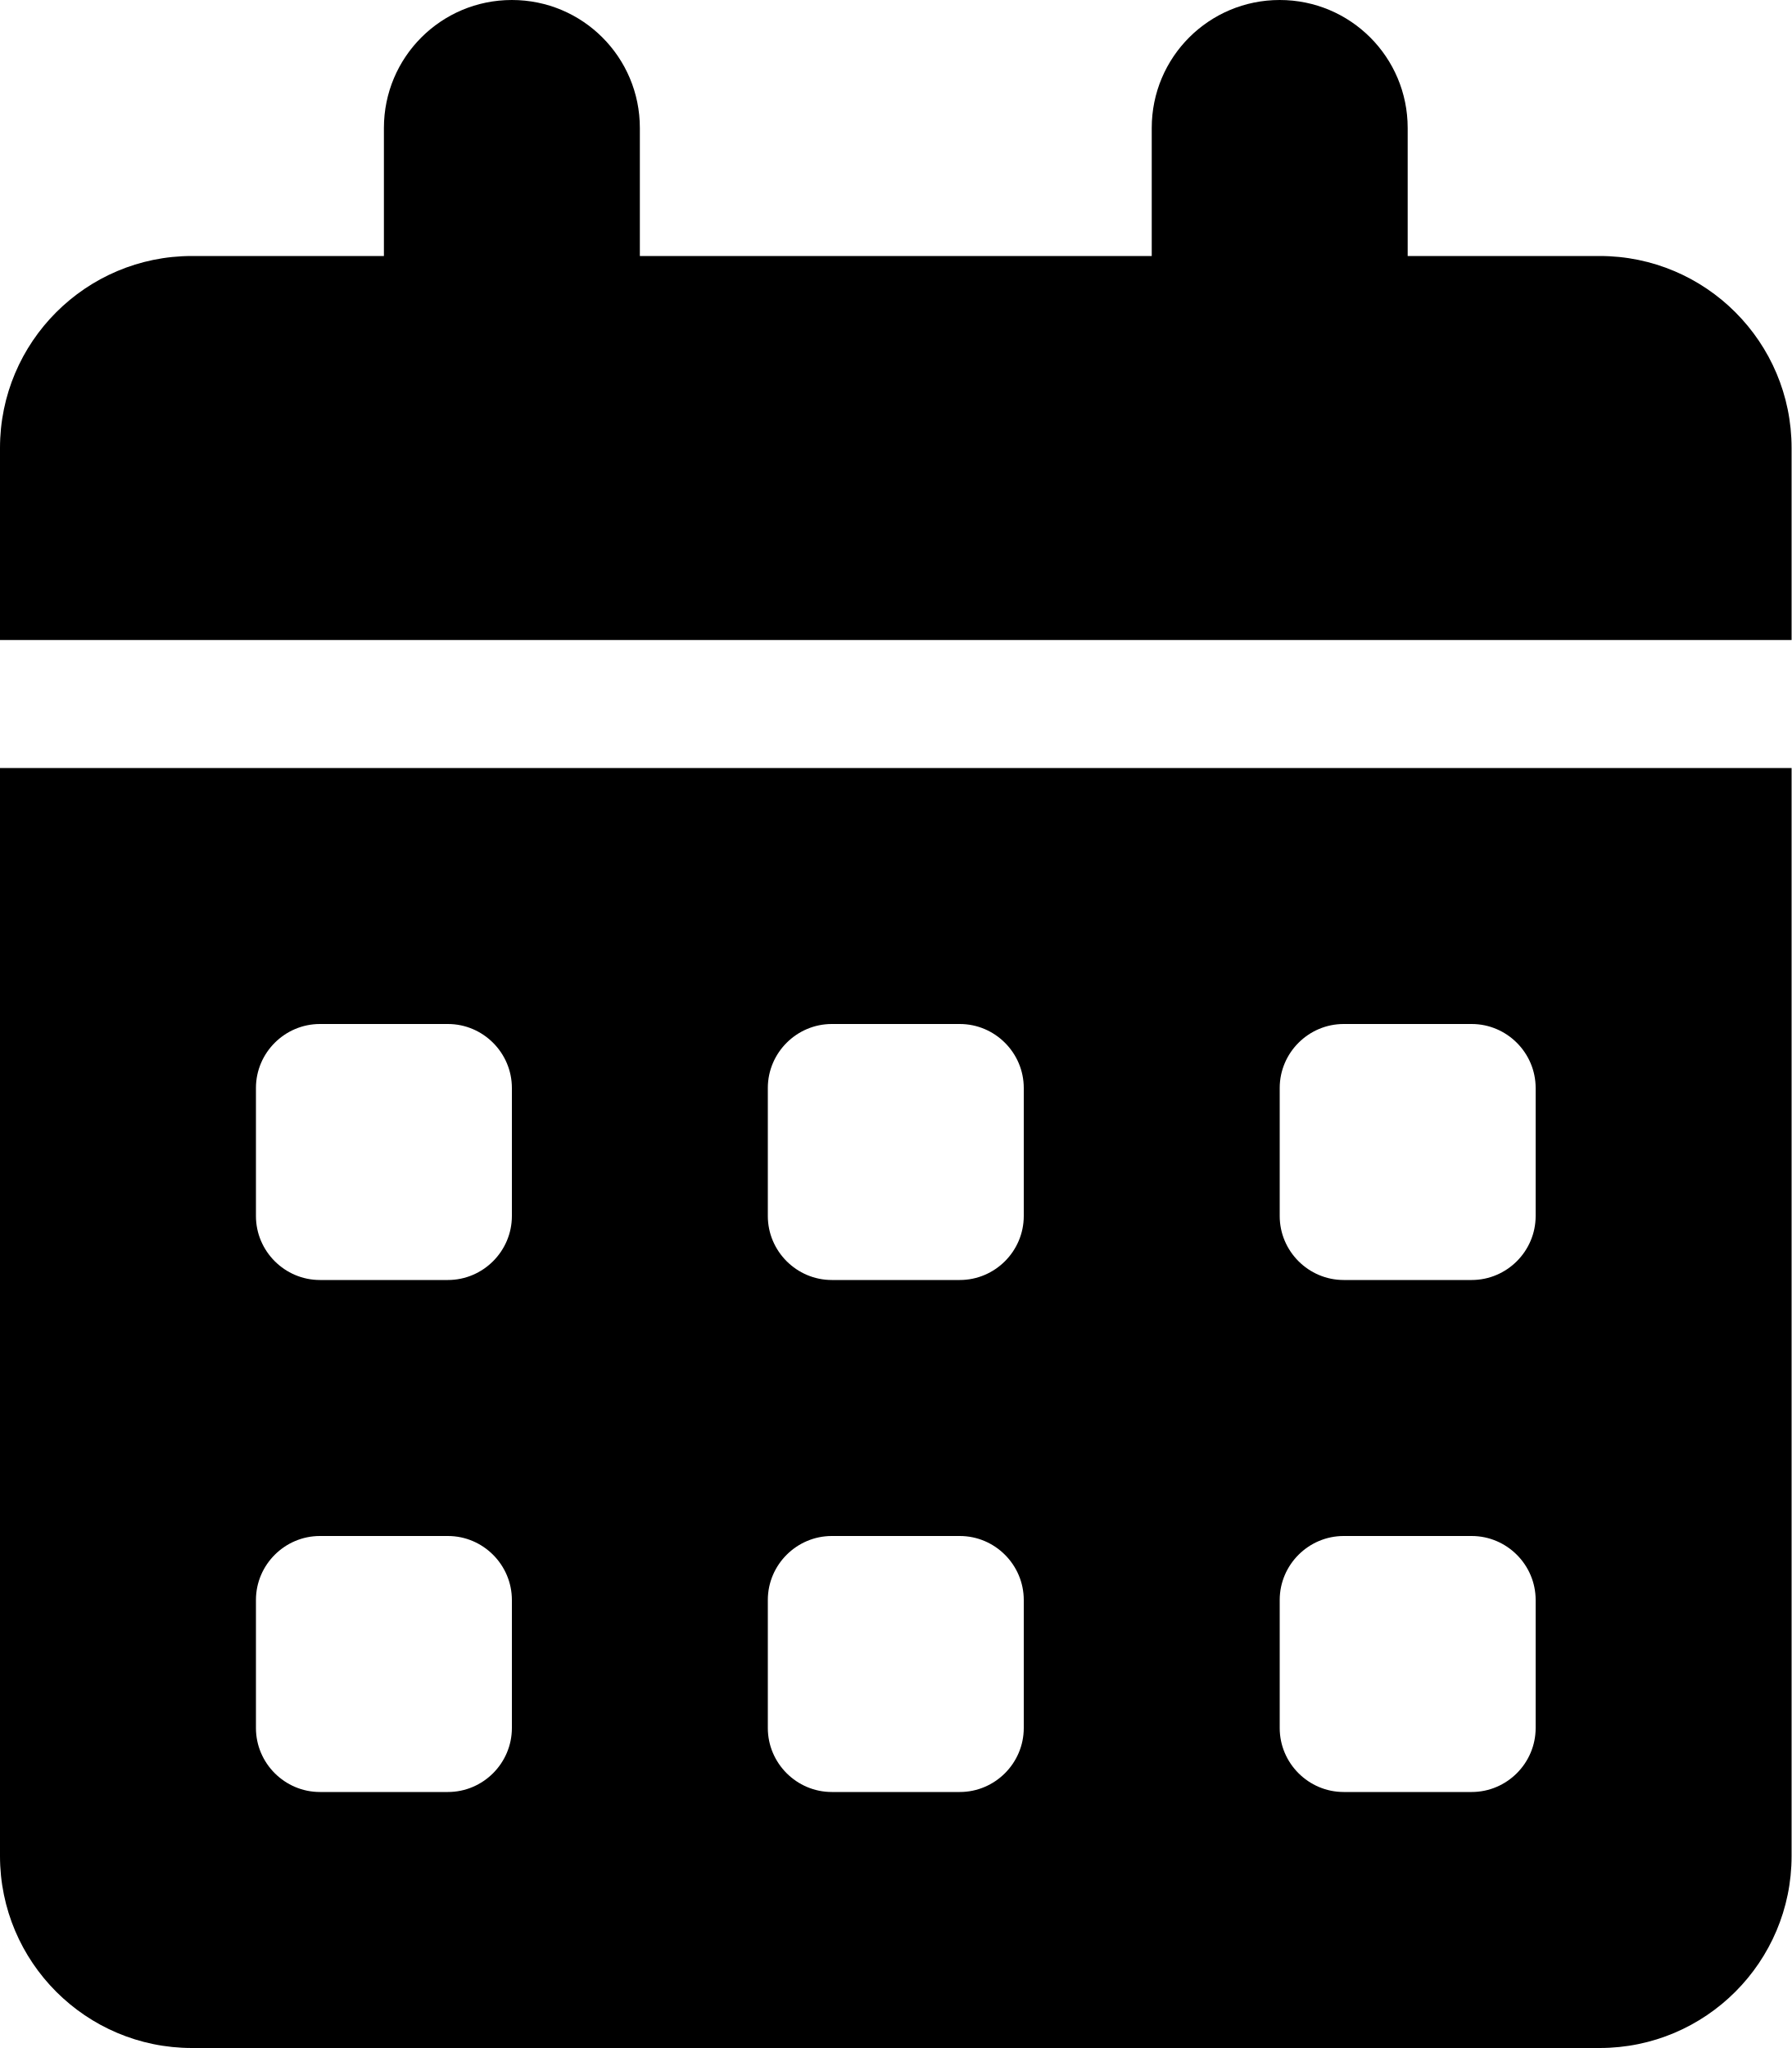
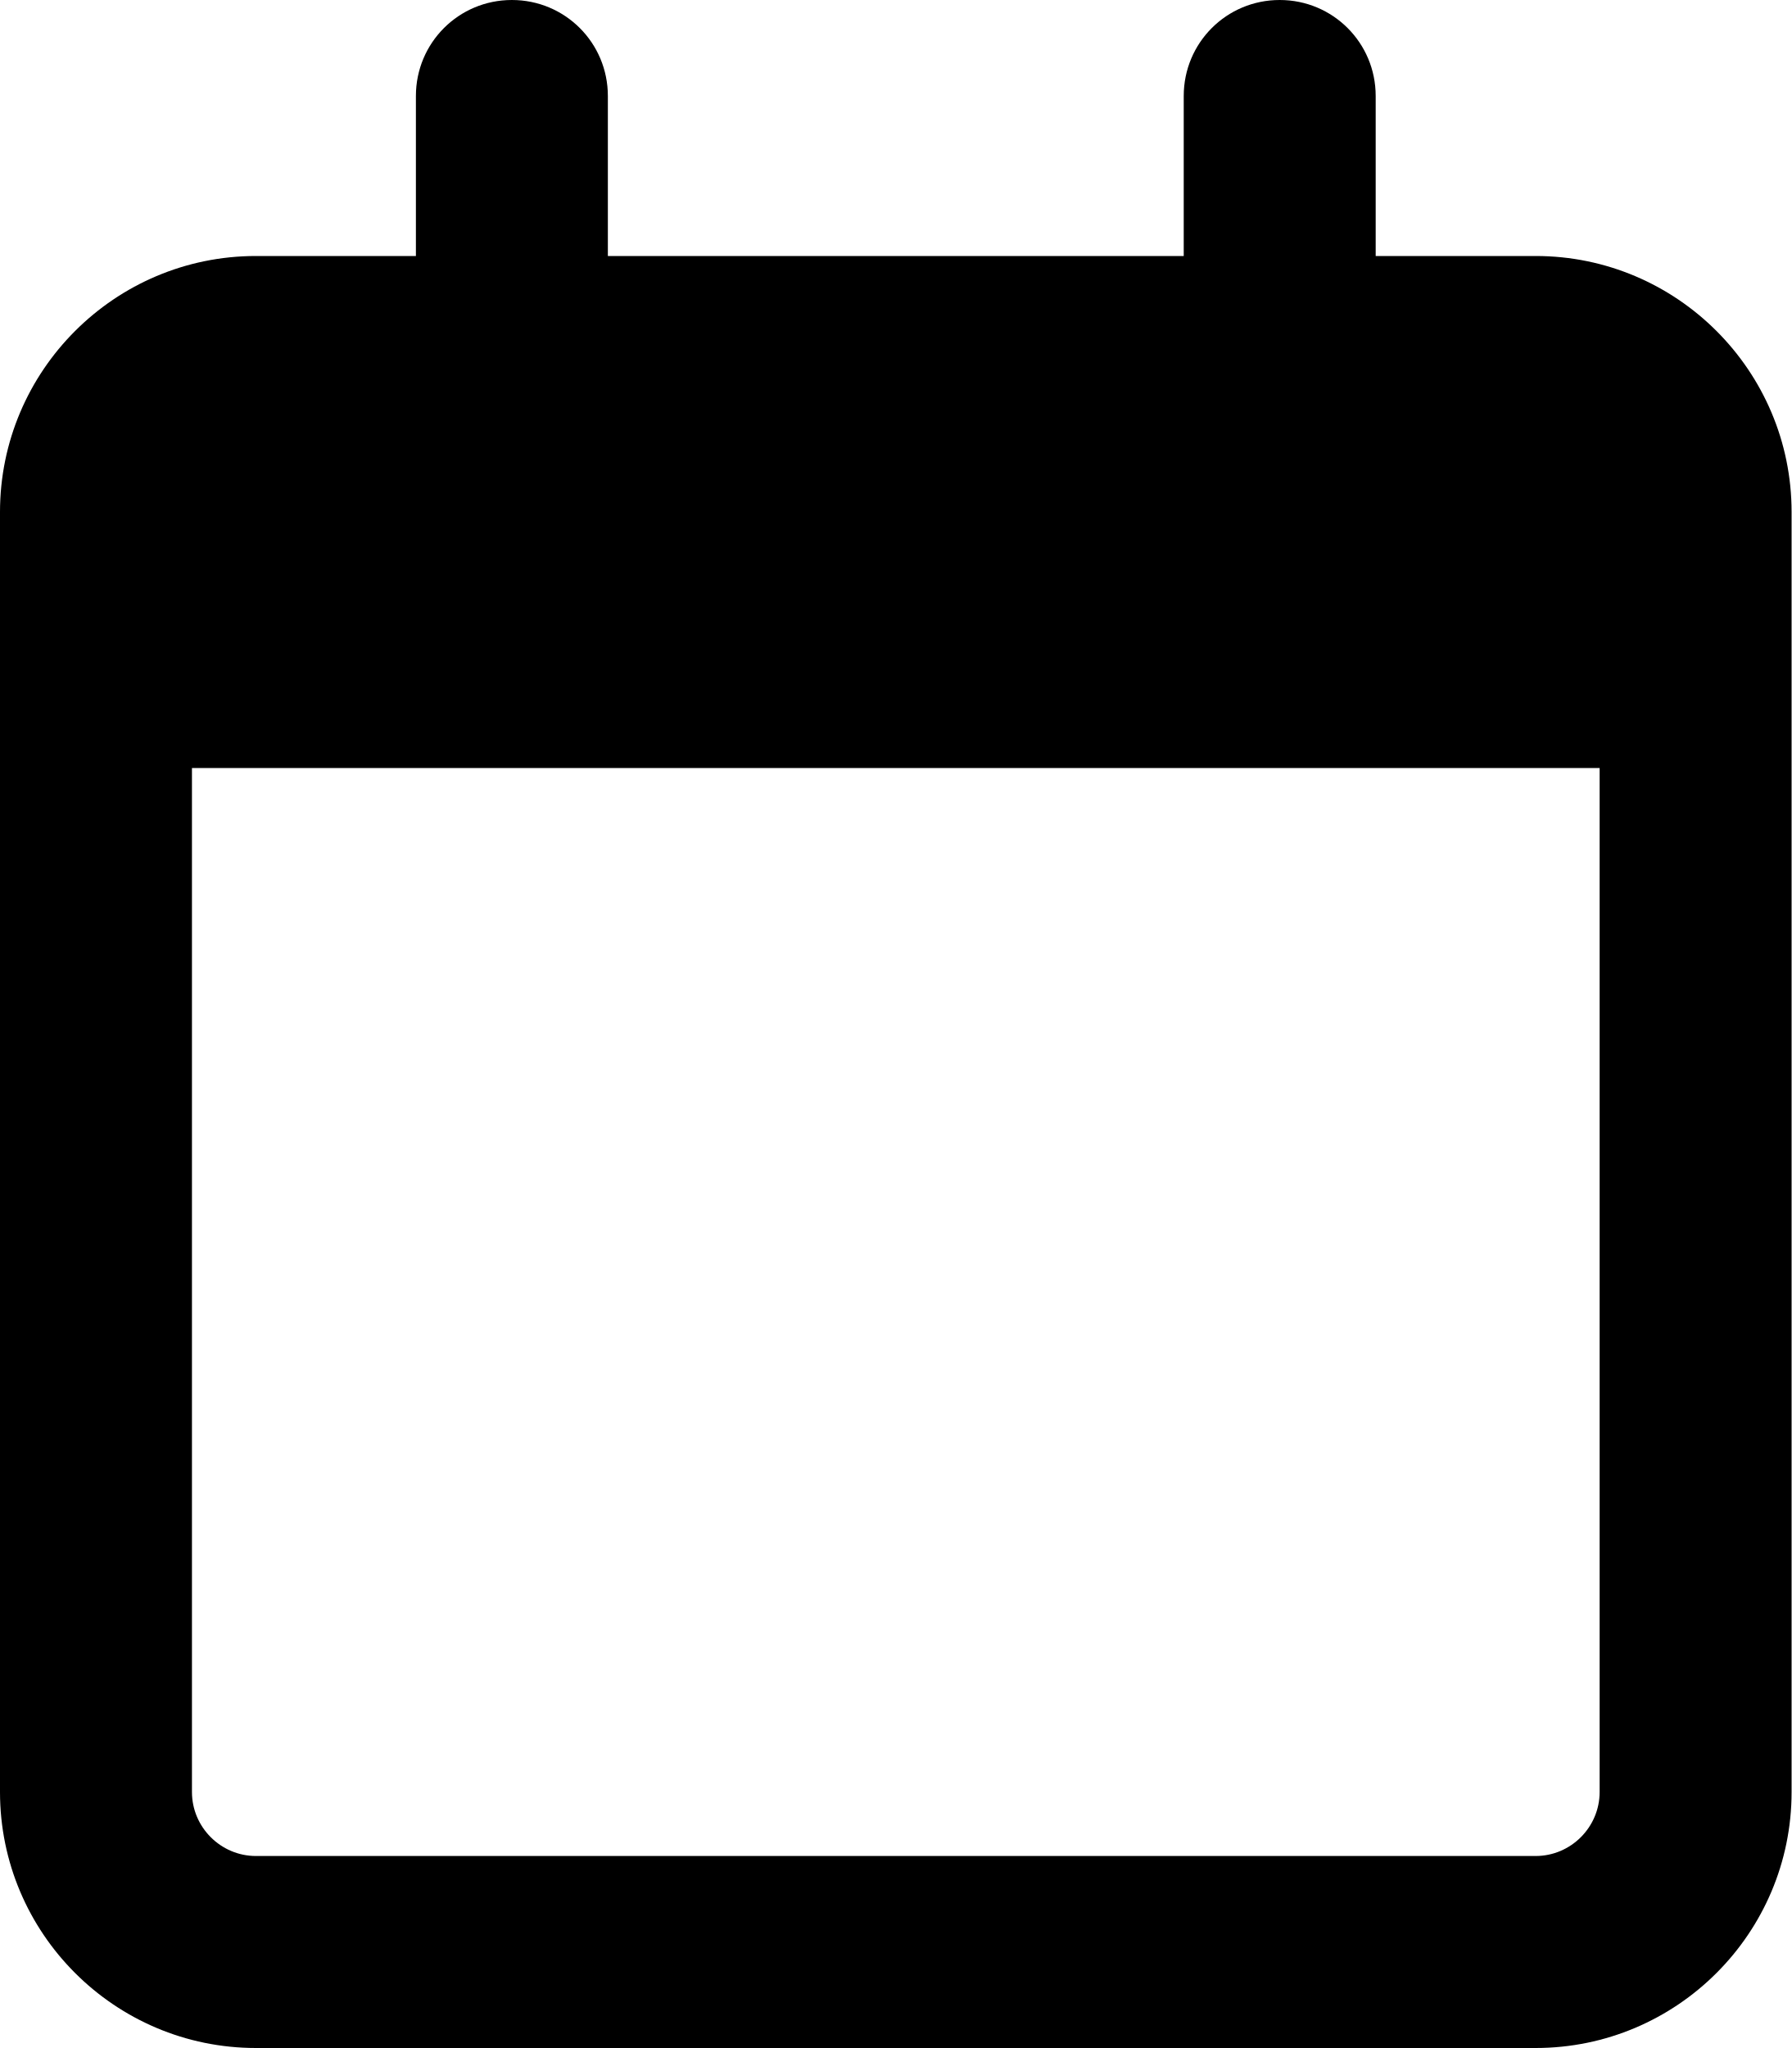
<svg xmlns="http://www.w3.org/2000/svg" viewBox="0 0 448 512">
-   <path d="M128 0c17.7 0 32 14.3 32 32V64H288V32c0-17.7 14.3-32 32-32s32 14.3 32 32V64h48c26.5 0 48 21.5 48 48v48H0V112C0 85.5 21.5 64 48 64H96V32c0-17.7 14.3-32 32-32zM0 192H448V464c0 26.5-21.5 48-48 48H48c-26.5 0-48-21.5-48-48V192zm64 80v32c0 8.8 7.2 16 16 16h32c8.8 0 16-7.2 16-16V272c0-8.8-7.2-16-16-16H80c-8.8 0-16 7.2-16 16zm128 0v32c0 8.8 7.2 16 16 16h32c8.8 0 16-7.2 16-16V272c0-8.8-7.2-16-16-16H208c-8.8 0-16 7.2-16 16zm144-16c-8.8 0-16 7.2-16 16v32c0 8.8 7.2 16 16 16h32c8.8 0 16-7.2 16-16V272c0-8.8-7.2-16-16-16H336zM64 400v32c0 8.8 7.2 16 16 16h32c8.8 0 16-7.2 16-16V400c0-8.8-7.2-16-16-16H80c-8.8 0-16 7.2-16 16zm144-16c-8.8 0-16 7.2-16 16v32c0 8.8 7.2 16 16 16h32c8.8 0 16-7.2 16-16V400c0-8.8-7.2-16-16-16H208zm112 16v32c0 8.8 7.2 16 16 16h32c8.8 0 16-7.2 16-16V400c0-8.8-7.2-16-16-16H336c-8.8 0-16 7.2-16 16z" />
+   <path d="M152 24c0-13.3-10.7-24-24-24s-24 10.7-24 24V64H64C28.7 64 0 92.7 0 128v16 48V448c0 35.3 28.7 64 64 64H384c35.3 0 64-28.7 64-64V192 144 128c0-35.3-28.7-64-64-64H344V24c0-13.3-10.7-24-24-24s-24 10.7-24 24V64H152V24zM48 192H400V448c0 8.8-7.2 16-16 16H64c-8.8 0-16-7.2-16-16V192z" />
</svg>
